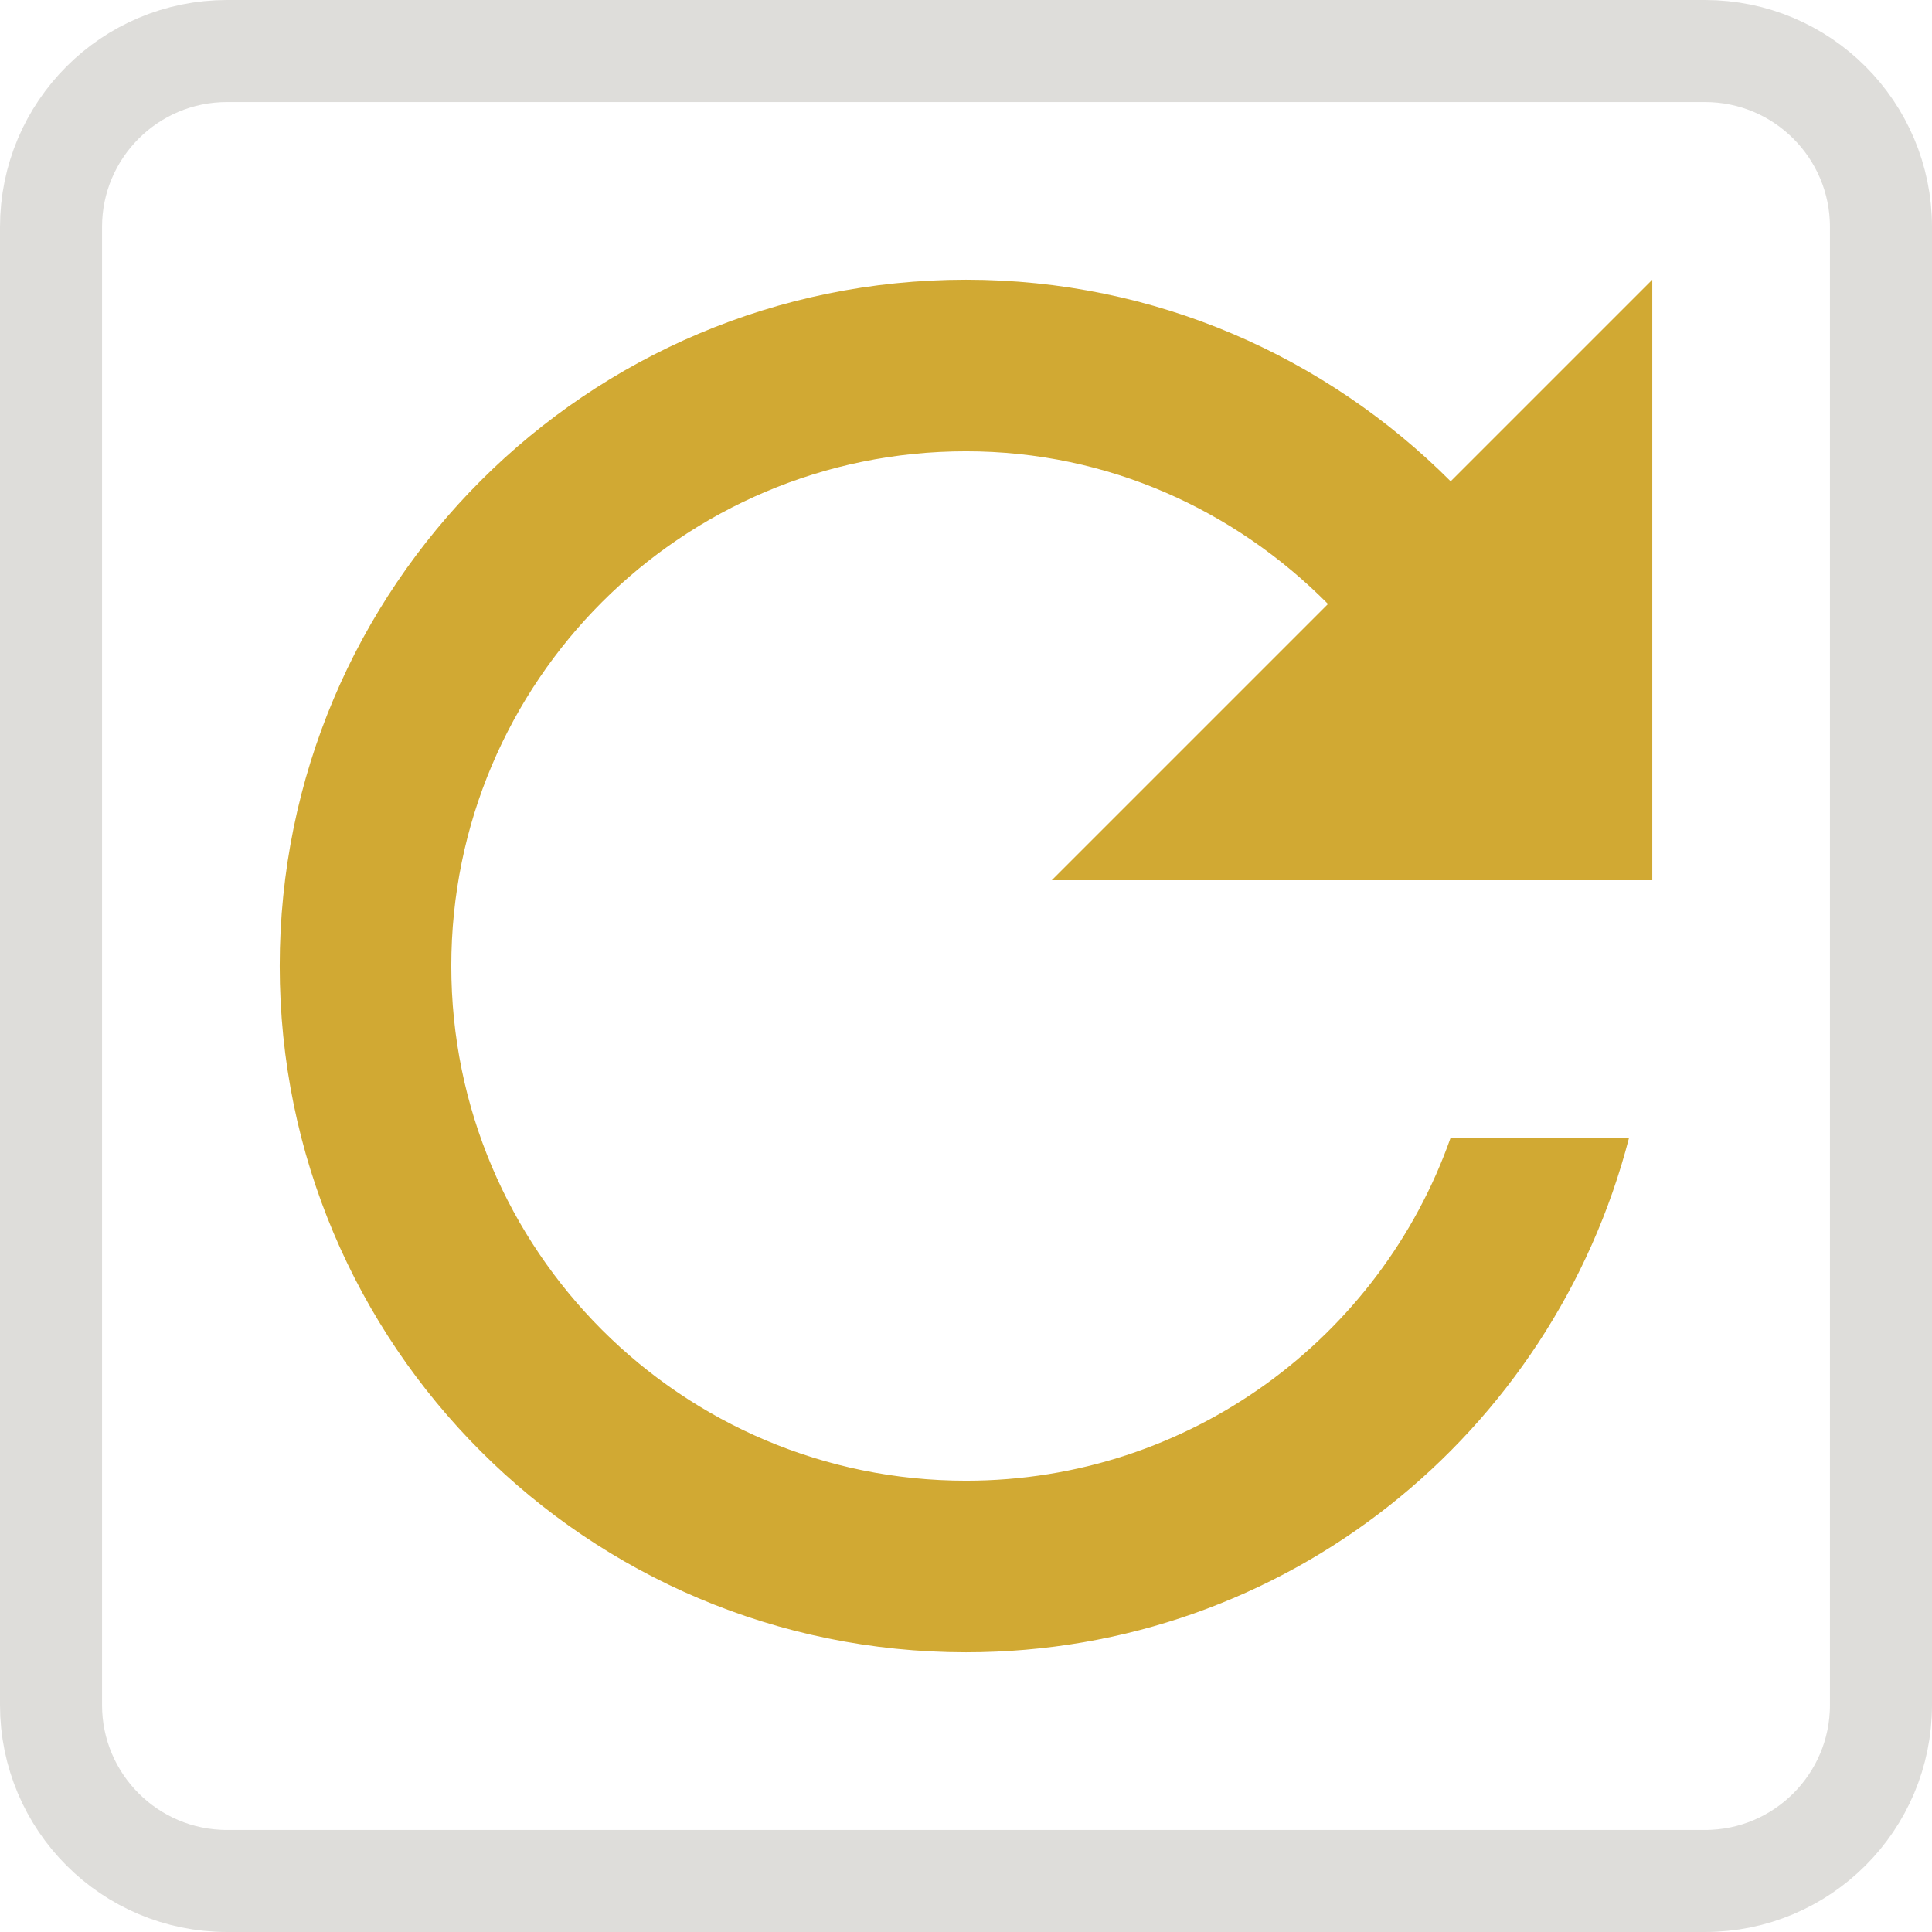
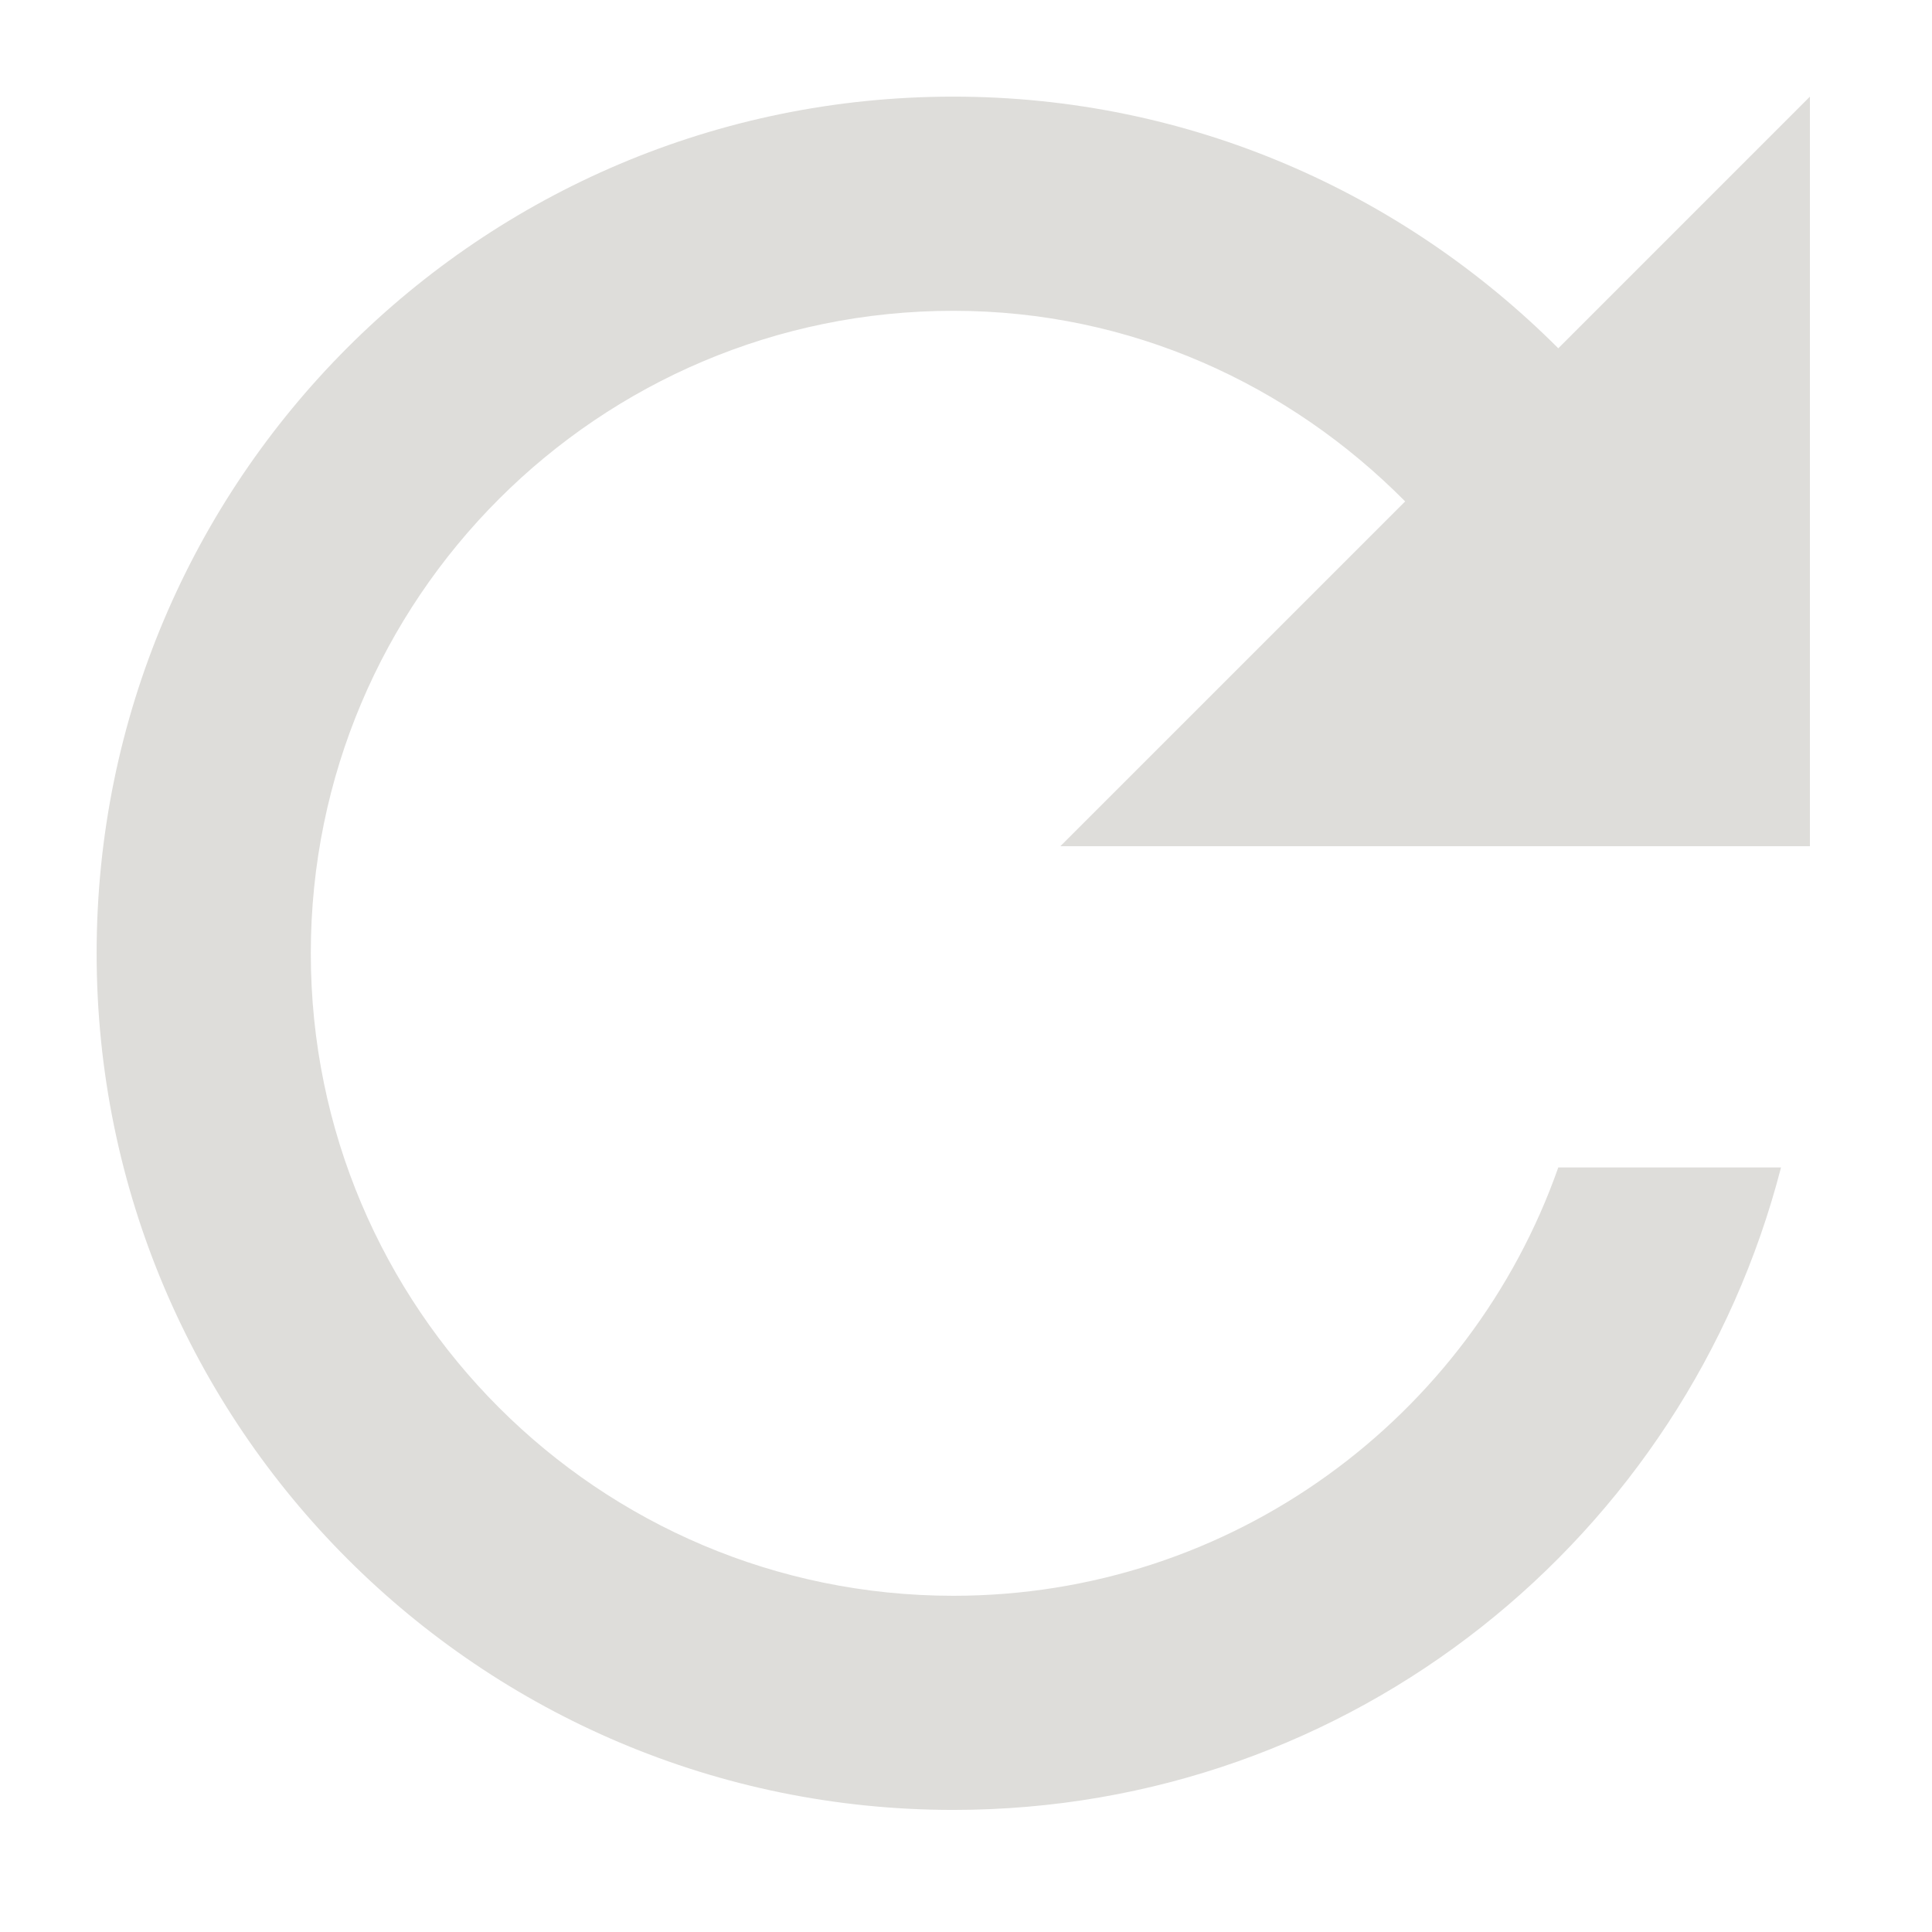
<svg xmlns="http://www.w3.org/2000/svg" width="62.1" height="62.1" viewBox="0 0 62.1 62.1" version="1.1" id="svg1" xml:space="preserve">
  <defs id="defs1" />
-   <rect style="fill:none;fill-opacity:1;stroke:#deddda;stroke-width:3.28;stroke-dasharray:none;stroke-opacity:1" id="rect1" width="58.82" height="58.82" x="1.64" y="1.64" ry="5.657" />
-   <path d="m 76.603,-87.029 -5.775,5.775 11.55,11.55 5.775,-5.775 z m -11.55,11.55 -23.101,23.101 v 11.55 H 53.502 L 76.603,-63.928 Z" id="path1" style="fill:#deddda;stroke-width:1" />
-   <path d="M 46.629,15.471 C 42.631,11.473 37.144,8.991 31.05,8.991 A 22.059,22.059 0 0 0 8.991,31.05 22.059,22.059 0 0 0 31.05,53.109 c 10.285,0 18.86,-7.031 21.314,-16.544 h -5.735 c -2.261,6.425 -8.382,11.029 -15.579,11.029 A 16.544,16.544 0 0 1 14.506,31.05 16.544,16.544 0 0 1 31.05,14.506 c 4.577,0 8.658,1.903 11.636,4.908 l -8.879,8.879 H 53.109 V 8.991 Z" id="path1-5" style="stroke-width:1;fill:#d1a933;fill-opacity:1" />
+   <path d="M 50.088,11.195 C 45.097,6.204 38.248,3.106 30.641,3.106 A 27.535,27.535 0 0 0 3.106,30.641 27.535,27.535 0 0 0 30.641,58.176 c 12.838,0 23.543,-8.777 26.606,-20.651 H 50.088 C 47.266,45.545 39.625,51.293 30.641,51.293 A 20.651,20.651 0 0 1 9.99,30.641 20.651,20.651 0 0 1 30.641,9.99 c 5.714,0 10.808,2.375 14.525,6.127 L 34.083,27.199 H 58.176 V 3.106 Z" id="path1-5" style="fill:#deddda;fill-opacity:1;stroke-width:1" />
</svg>
